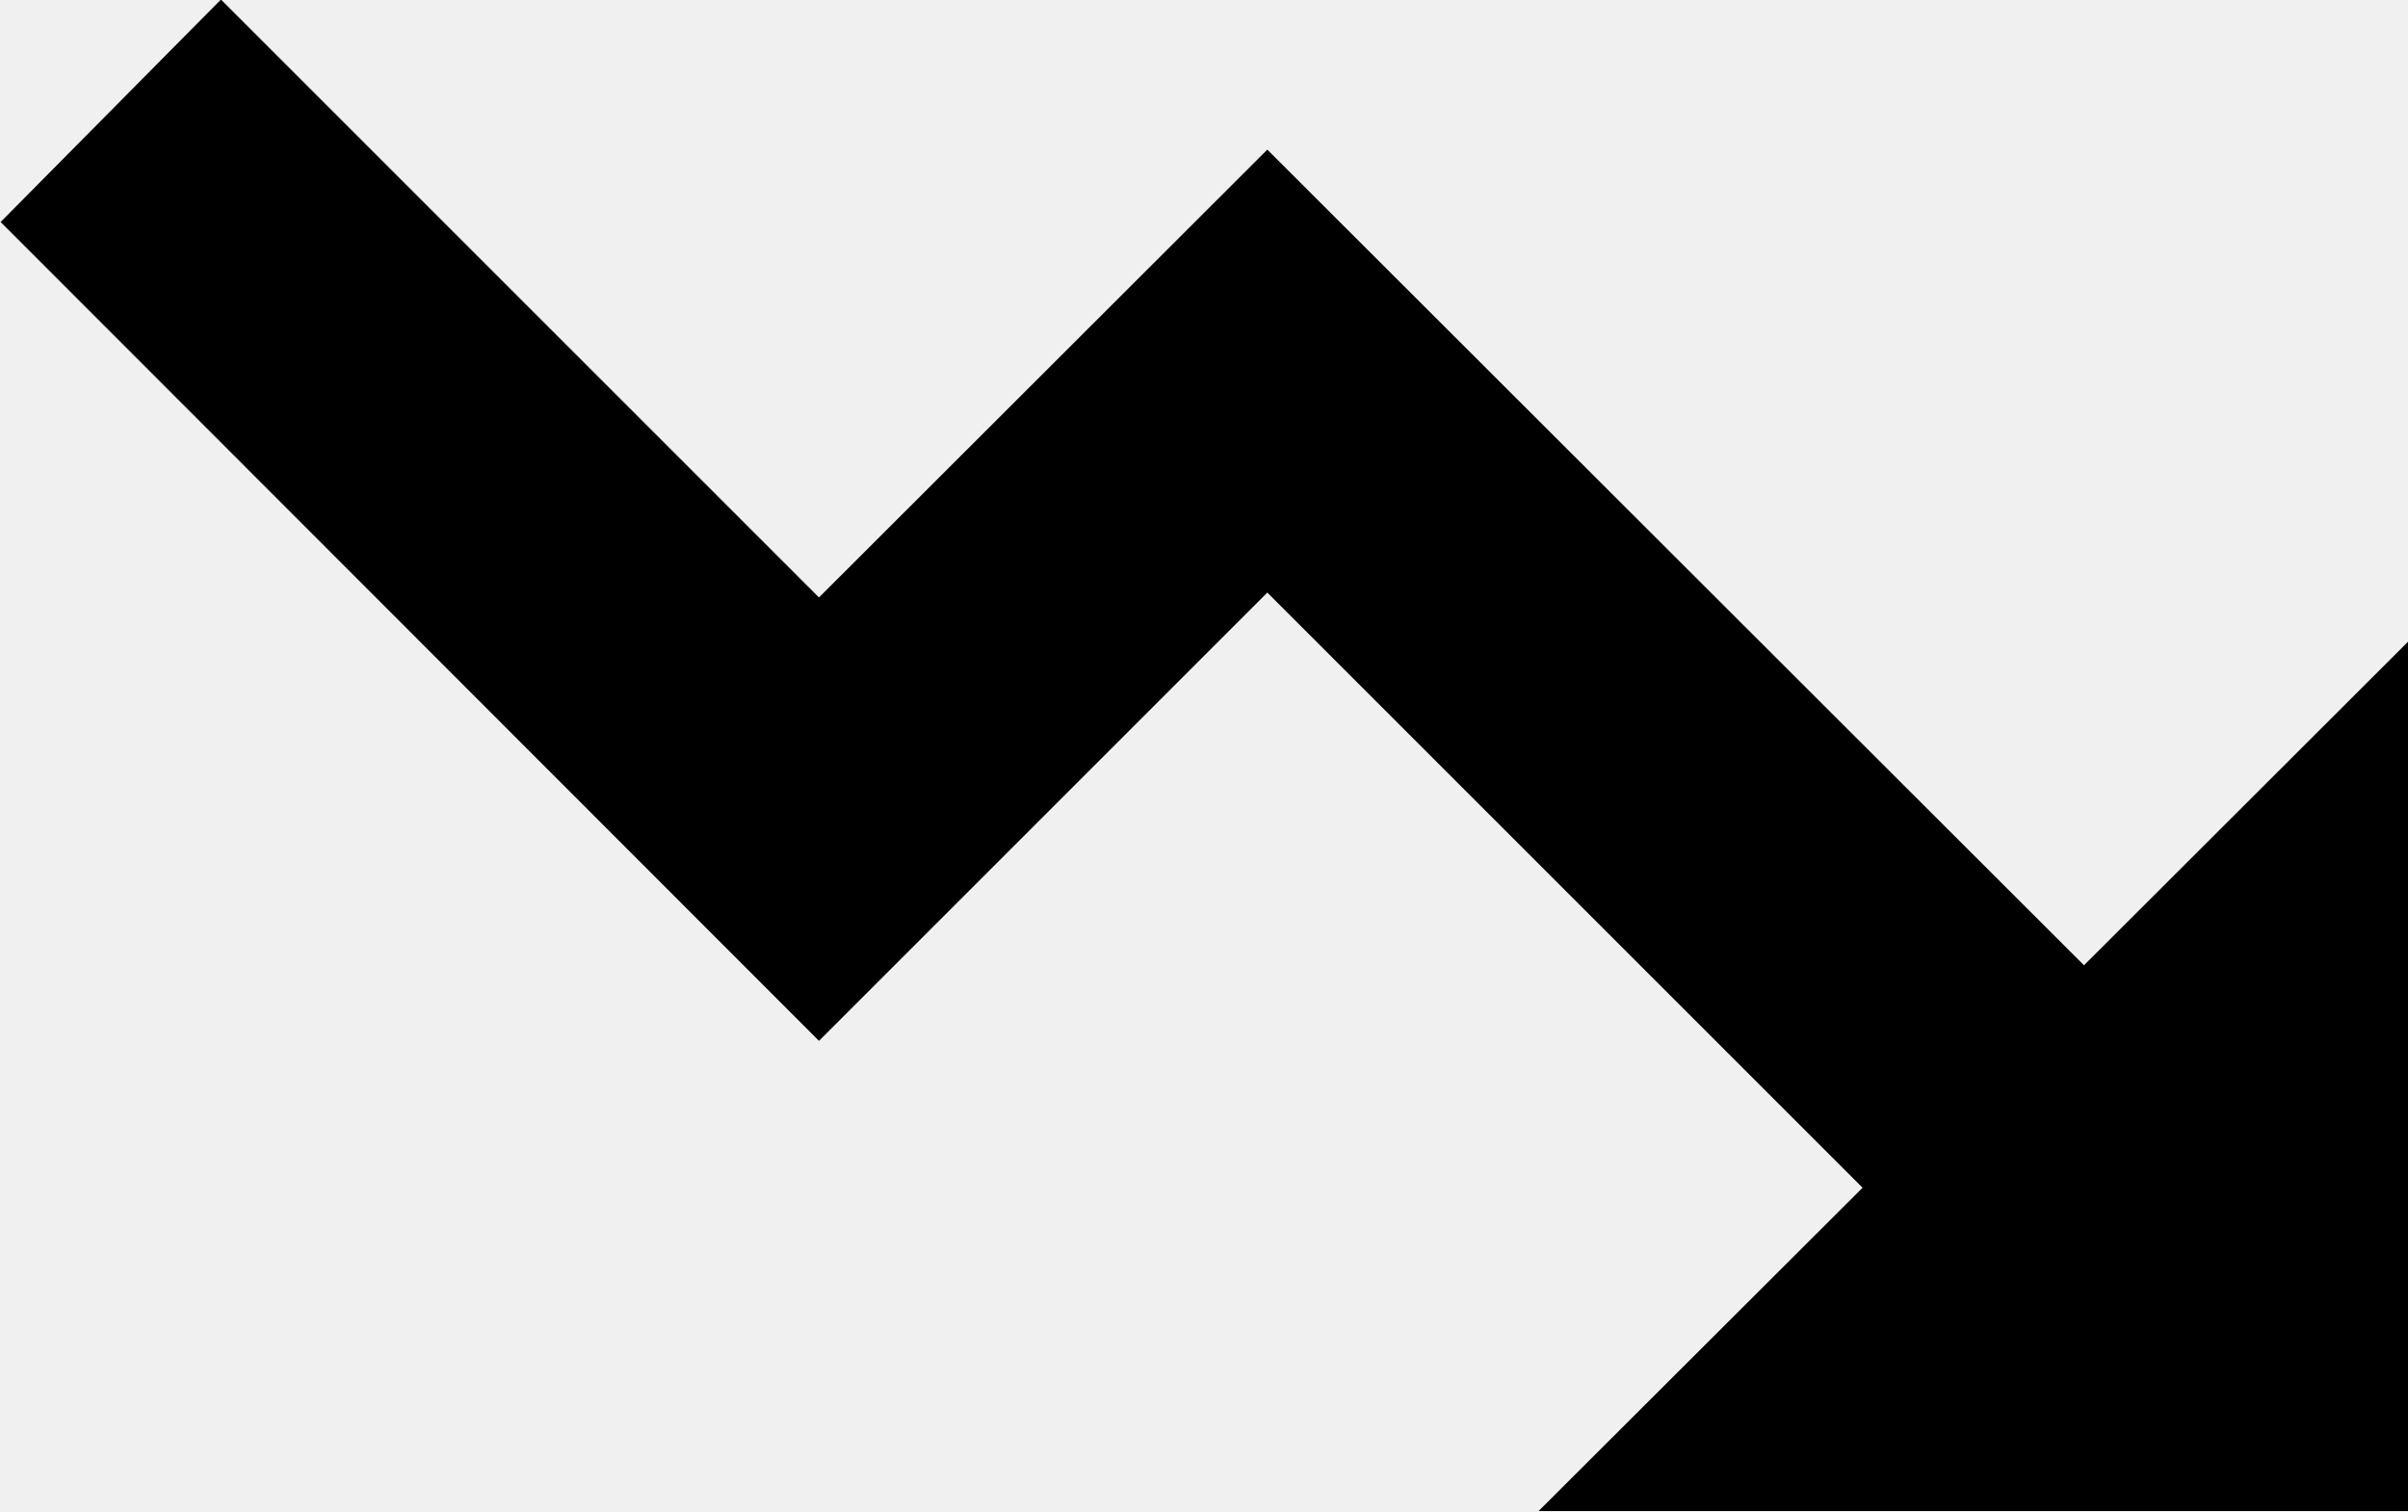
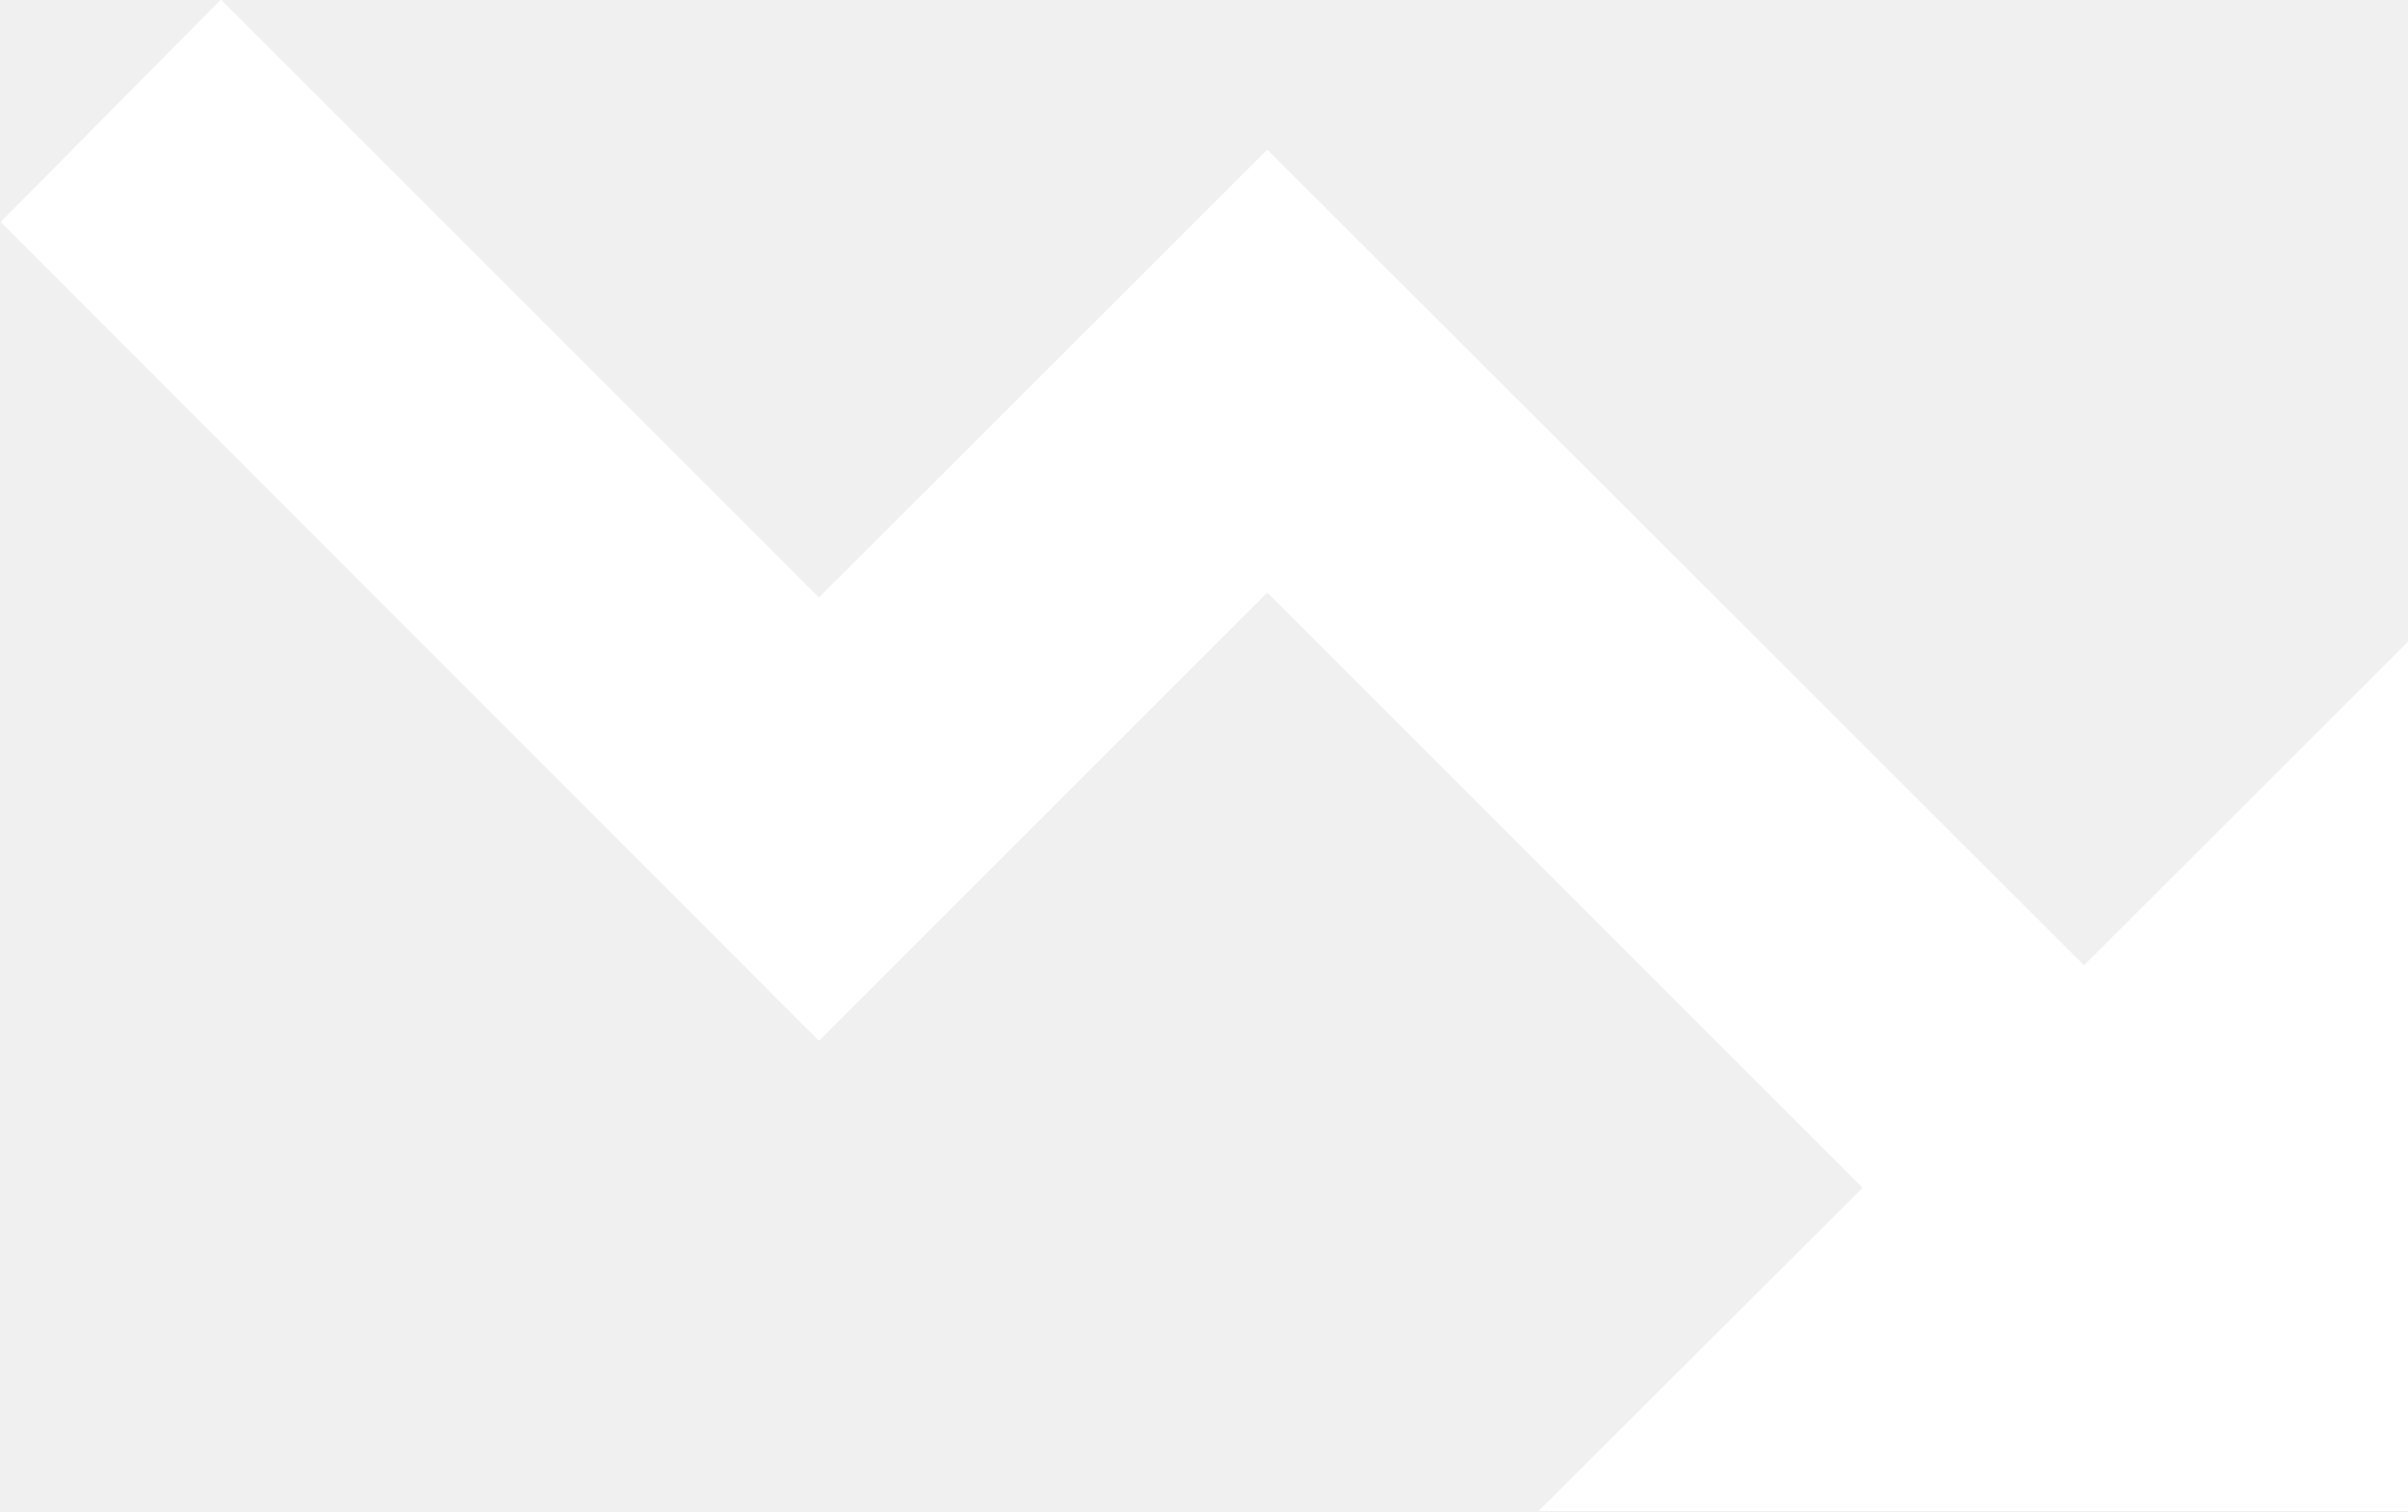
<svg xmlns="http://www.w3.org/2000/svg" height="9.856" viewBox="0 0 15.704 9.856" width="15.704">
-   <path d="m0 0v5.67l2.113-2.11 5.326 5.32 2.924-2.921 3.9 3.9 1.437-1.451-5.337-5.341-2.924 2.924-3.882-3.882 2.113-2.109z" fill="currentColor" transform="matrix(-1 0 0 -1 15.704 9.856)" />
+   <path d="m0 0v5.67l2.113-2.11 5.326 5.32 2.924-2.921 3.9 3.9 1.437-1.451-5.337-5.341-2.924 2.924-3.882-3.882 2.113-2.109z" fill="#fff" transform="matrix(-1 0 0 -1 15.704 9.856)" />
</svg>
